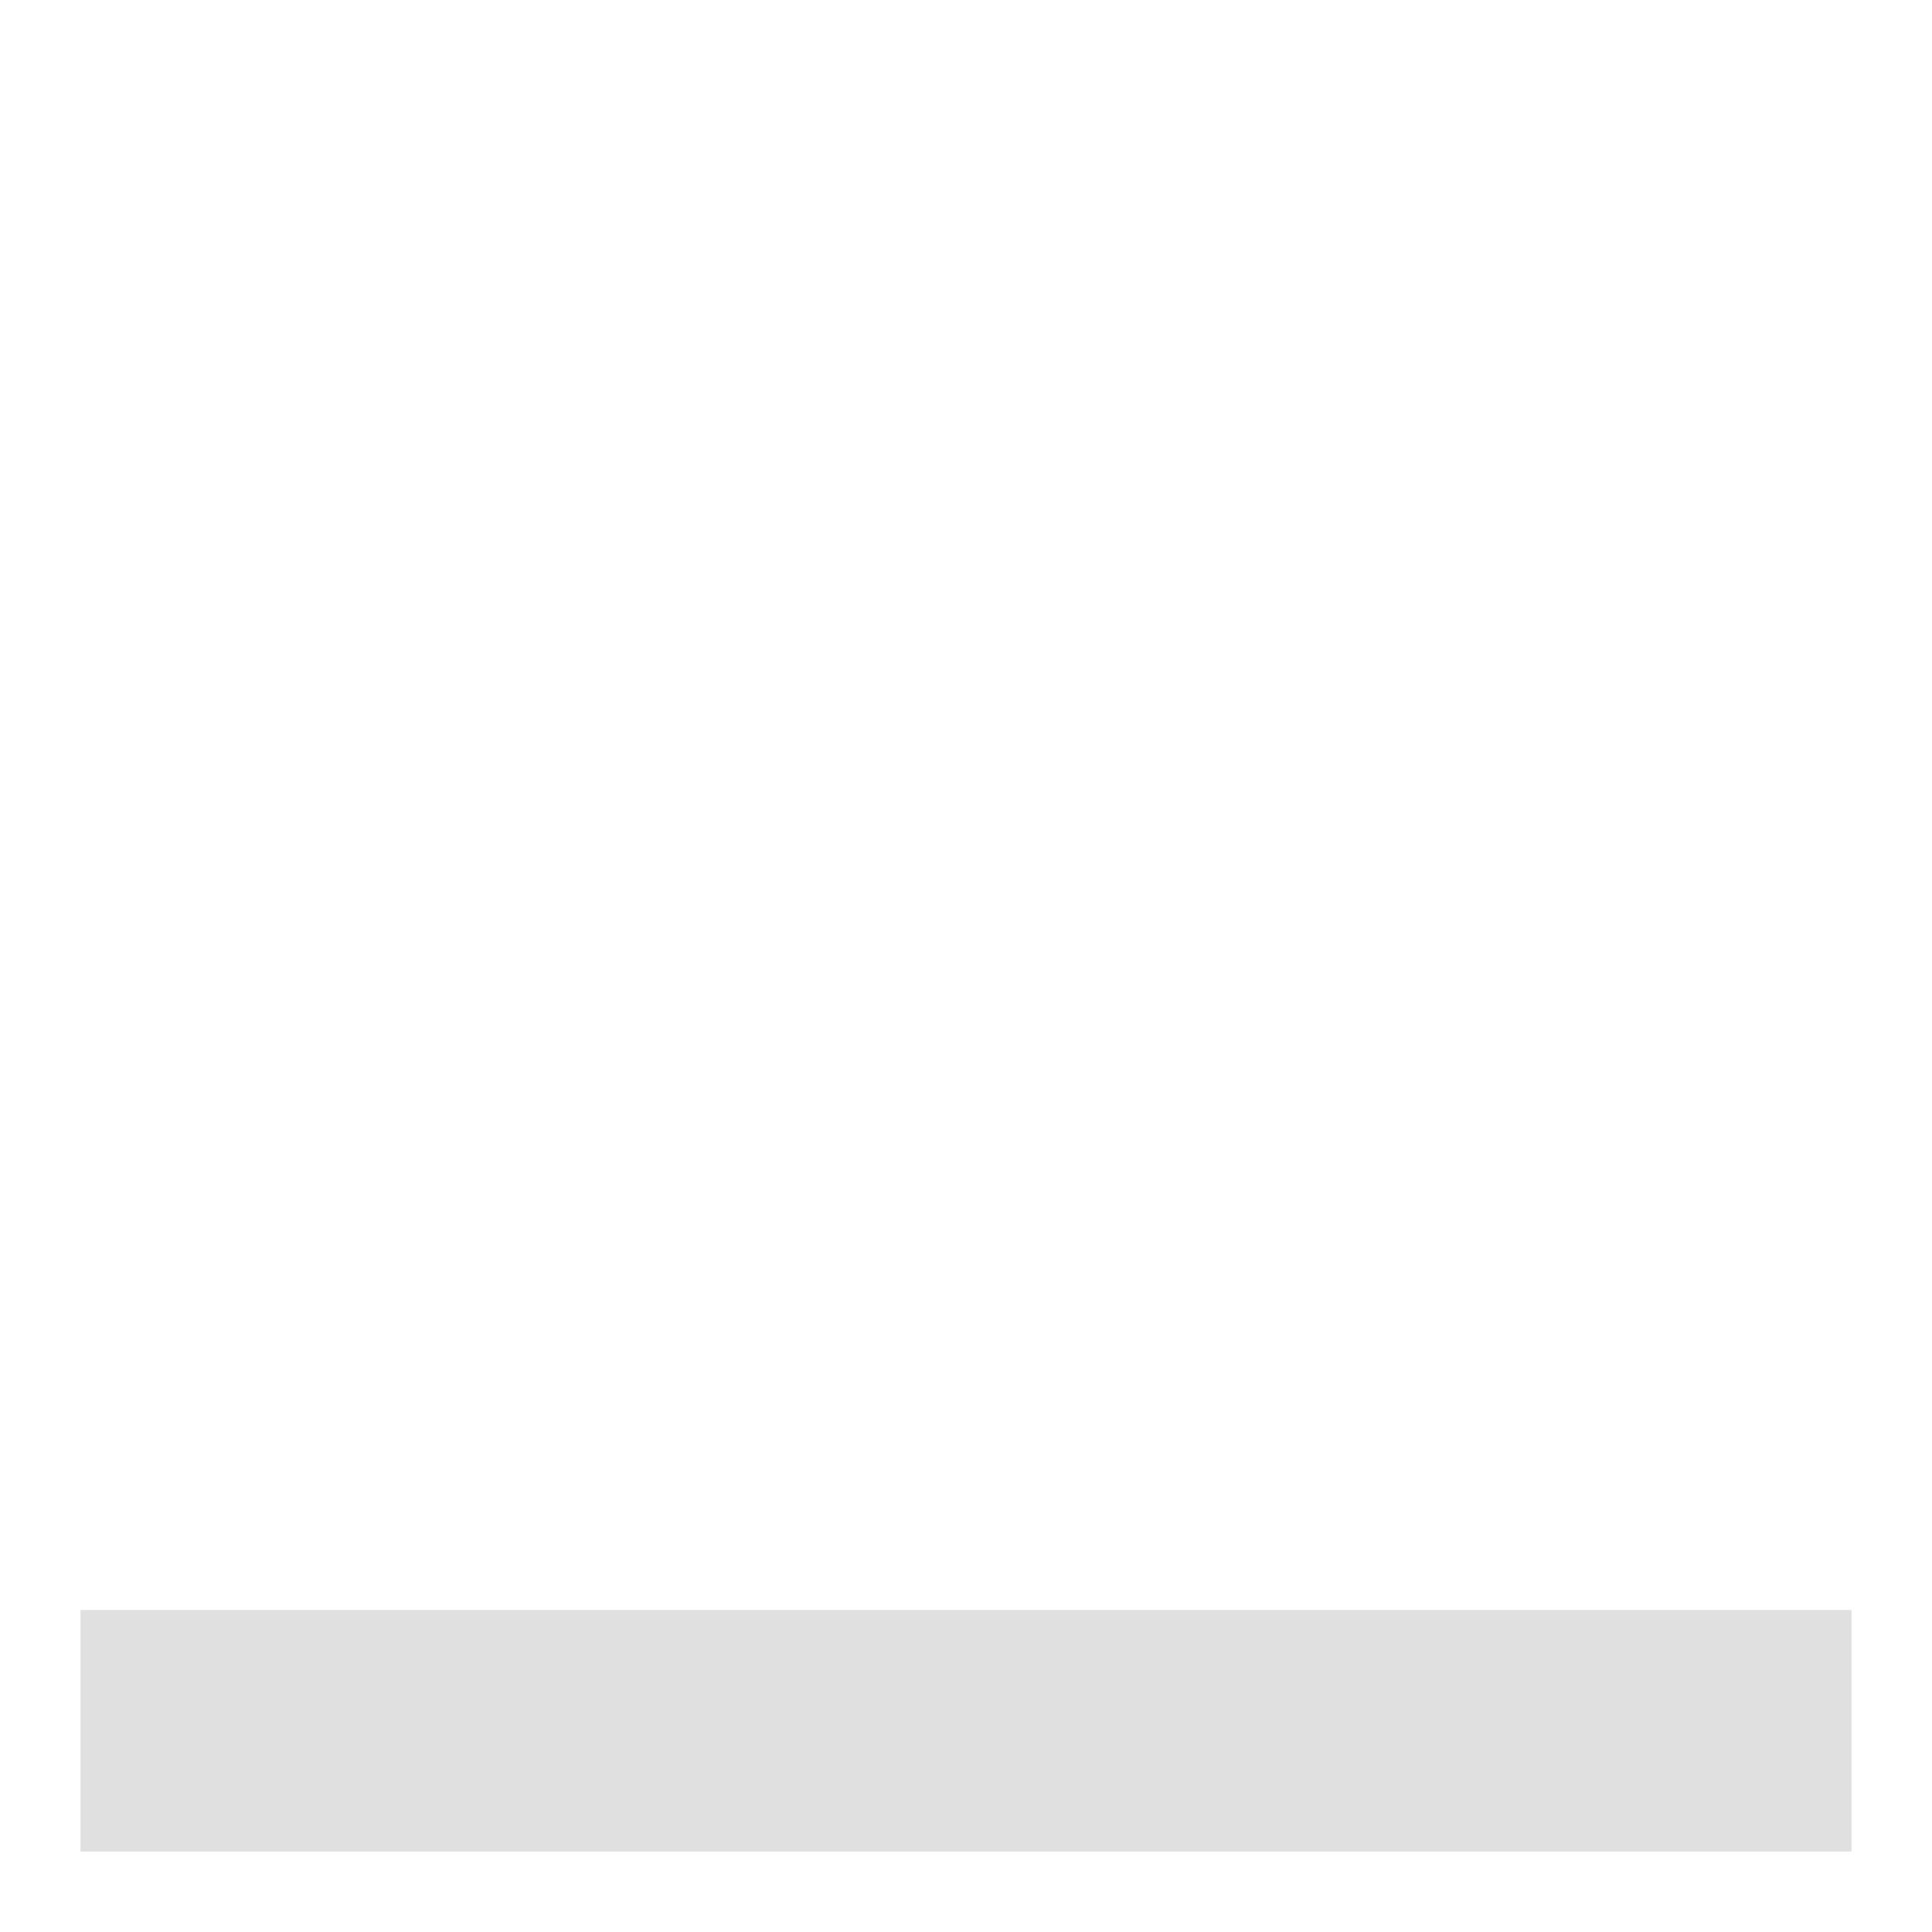
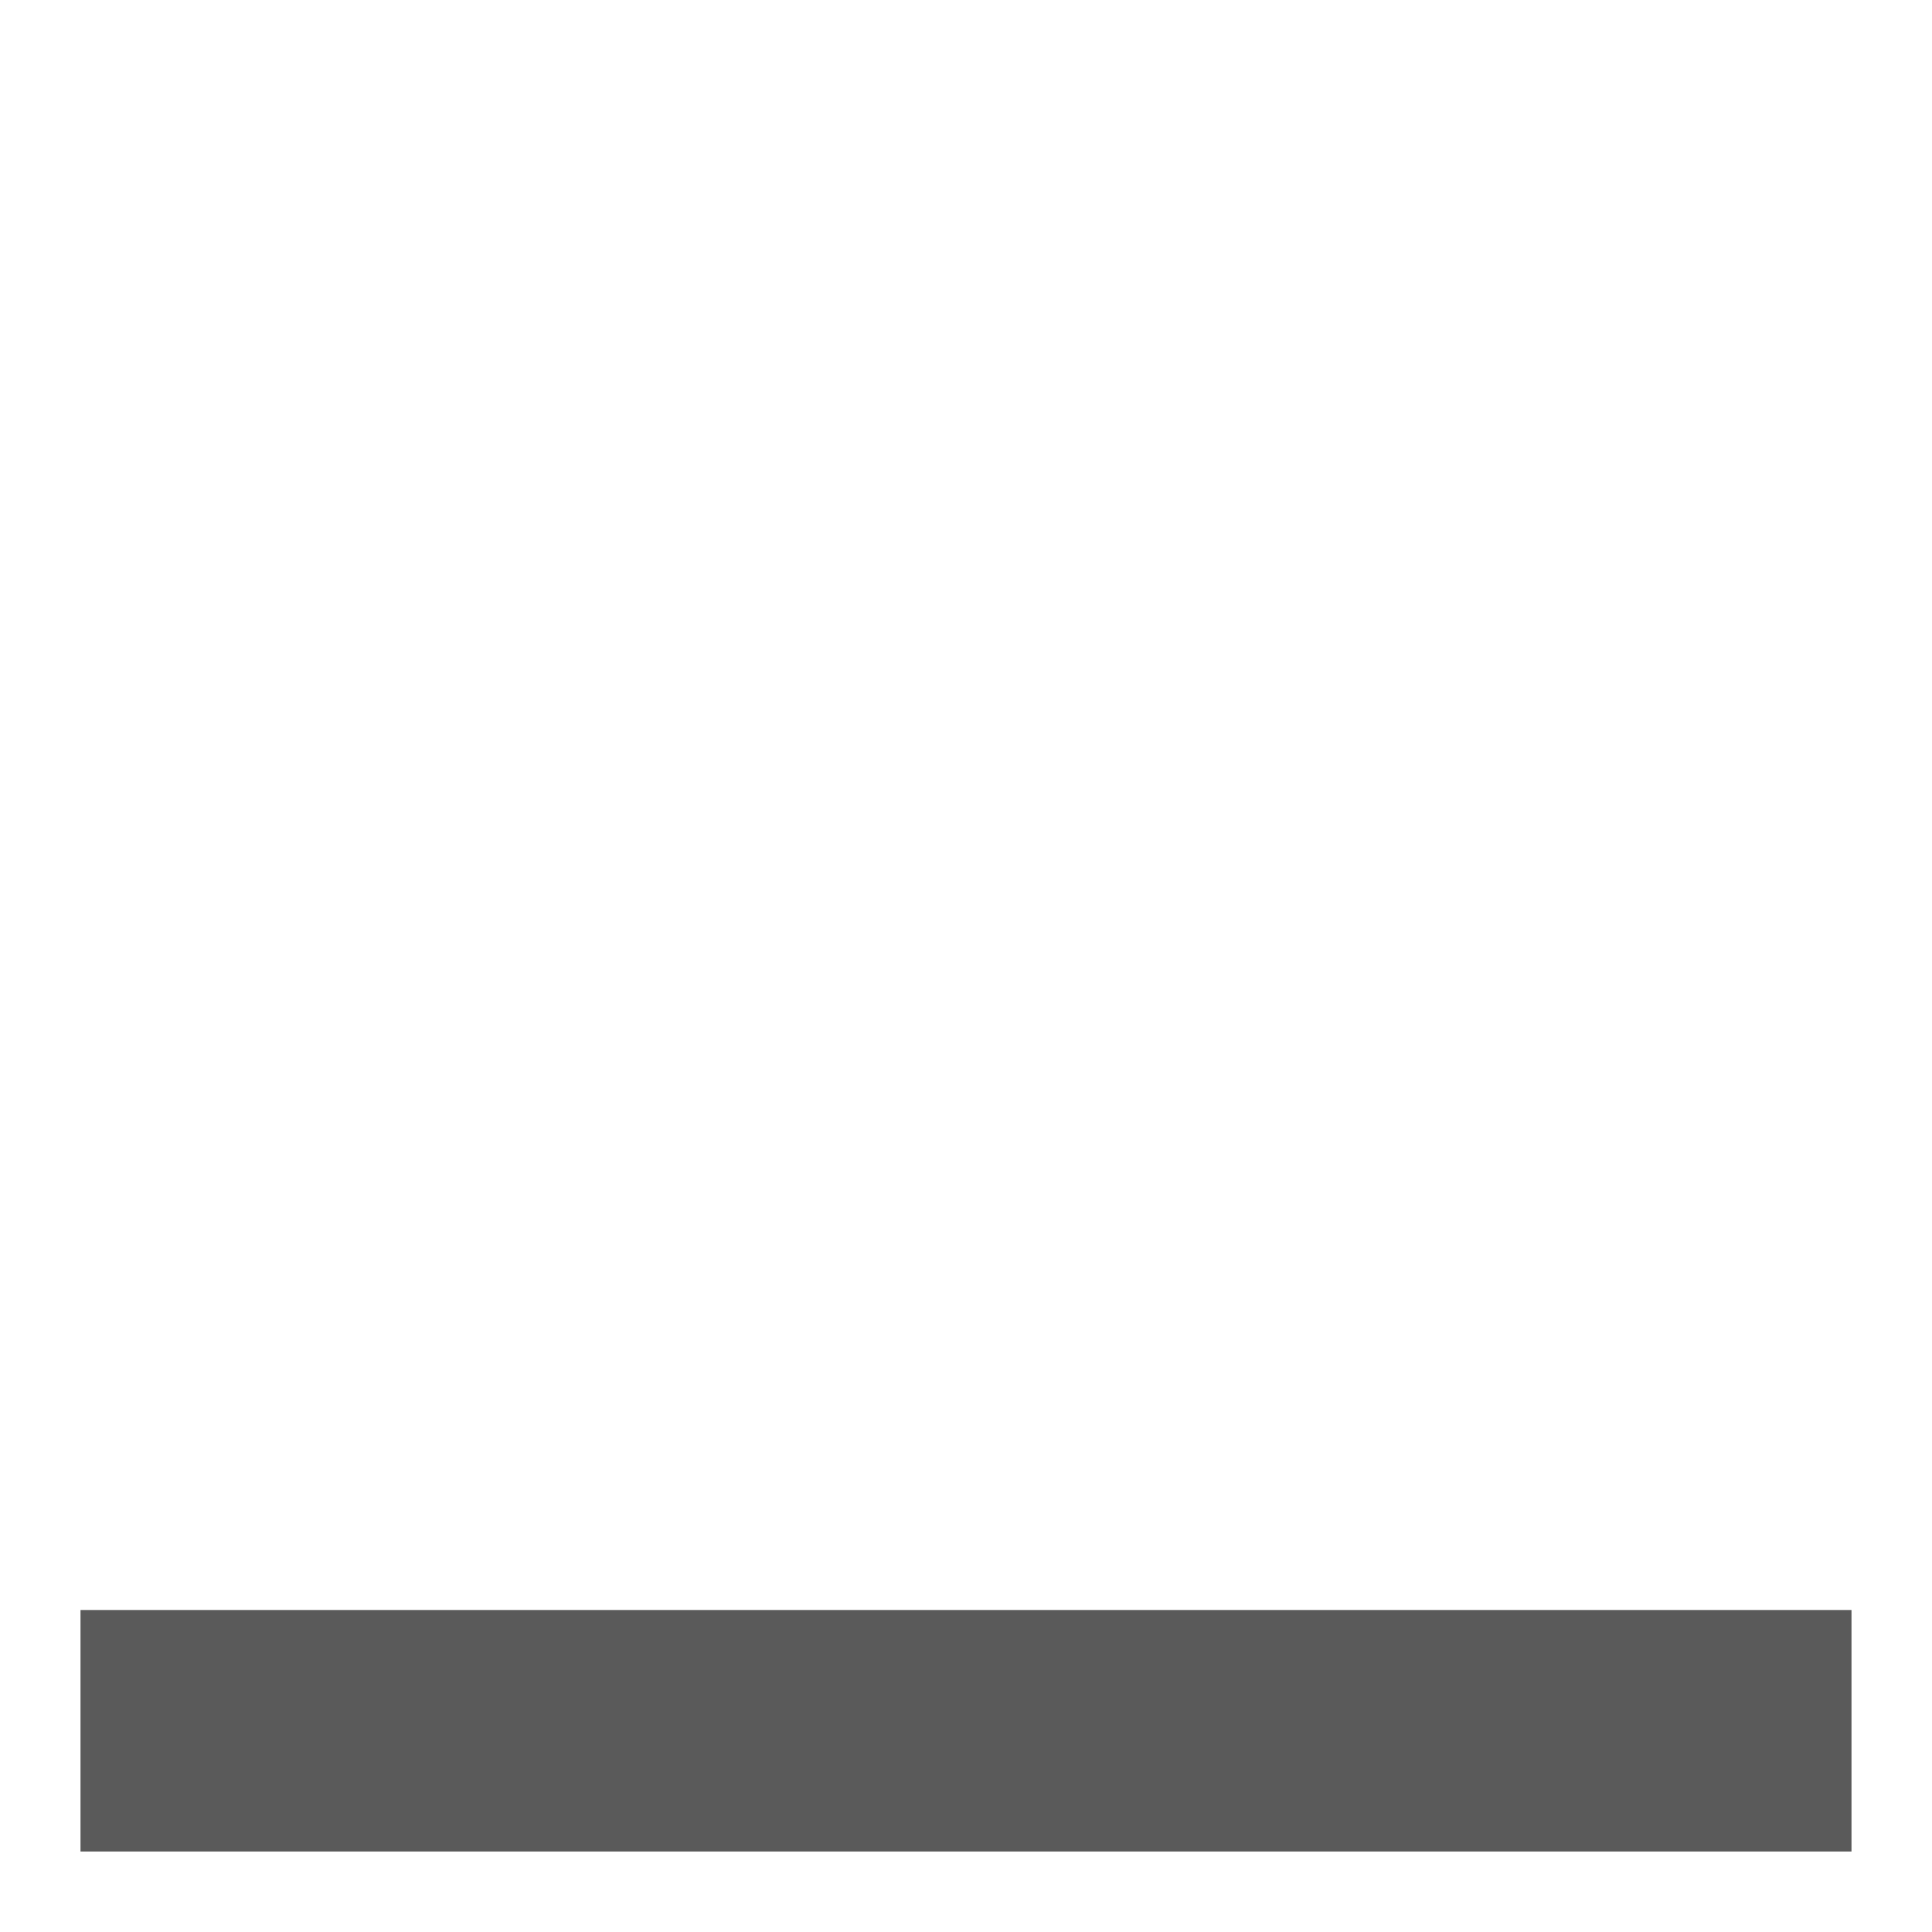
<svg xmlns="http://www.w3.org/2000/svg" width=" 24" height=" 24" fill-rule="evenodd" class="vector-svg">
-   <path fill="#e0e0e0" stroke="gray" stroke-width="0px" stroke-linecap="round" shape-rendering="geometricPrecision" d="M 1 20 h 22 v 3 H 1 Z" />
+   <path fill="#5a5a5a" stroke="gray" stroke-width="0px" stroke-linecap="round" shape-rendering="geometricPrecision" d="M 1 20 h 22 v 3 H 1 Z" />
</svg>
